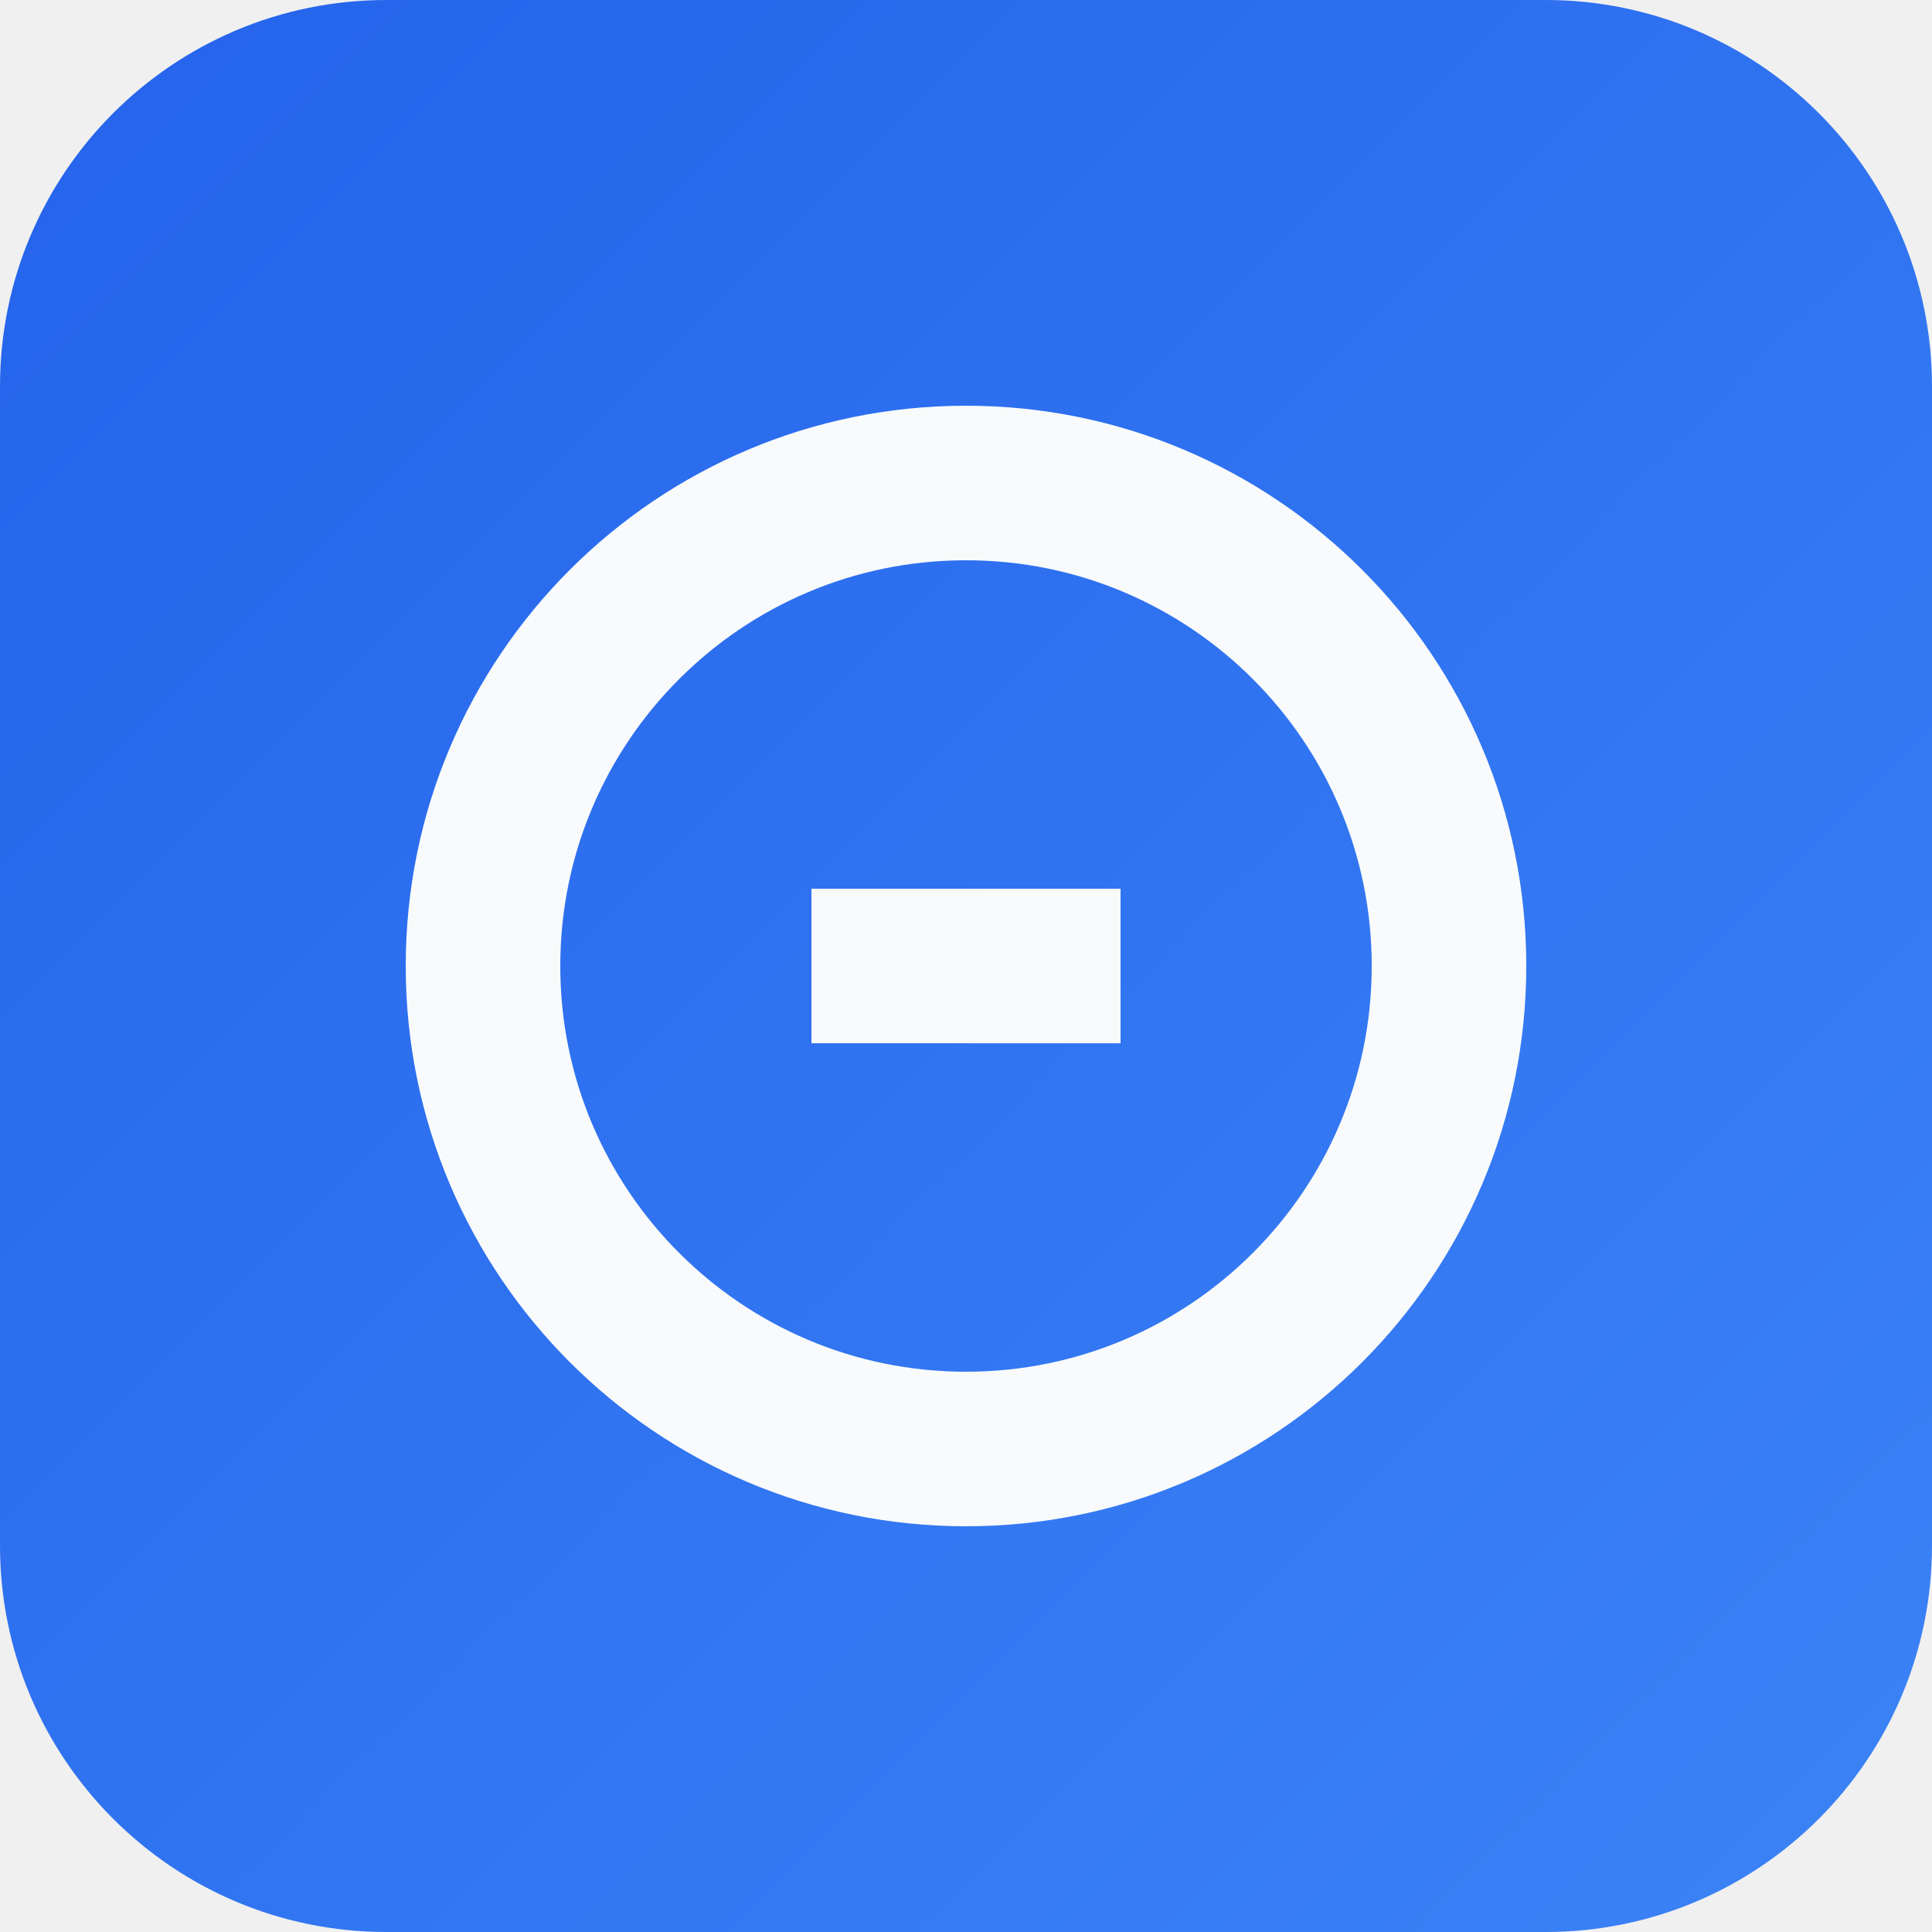
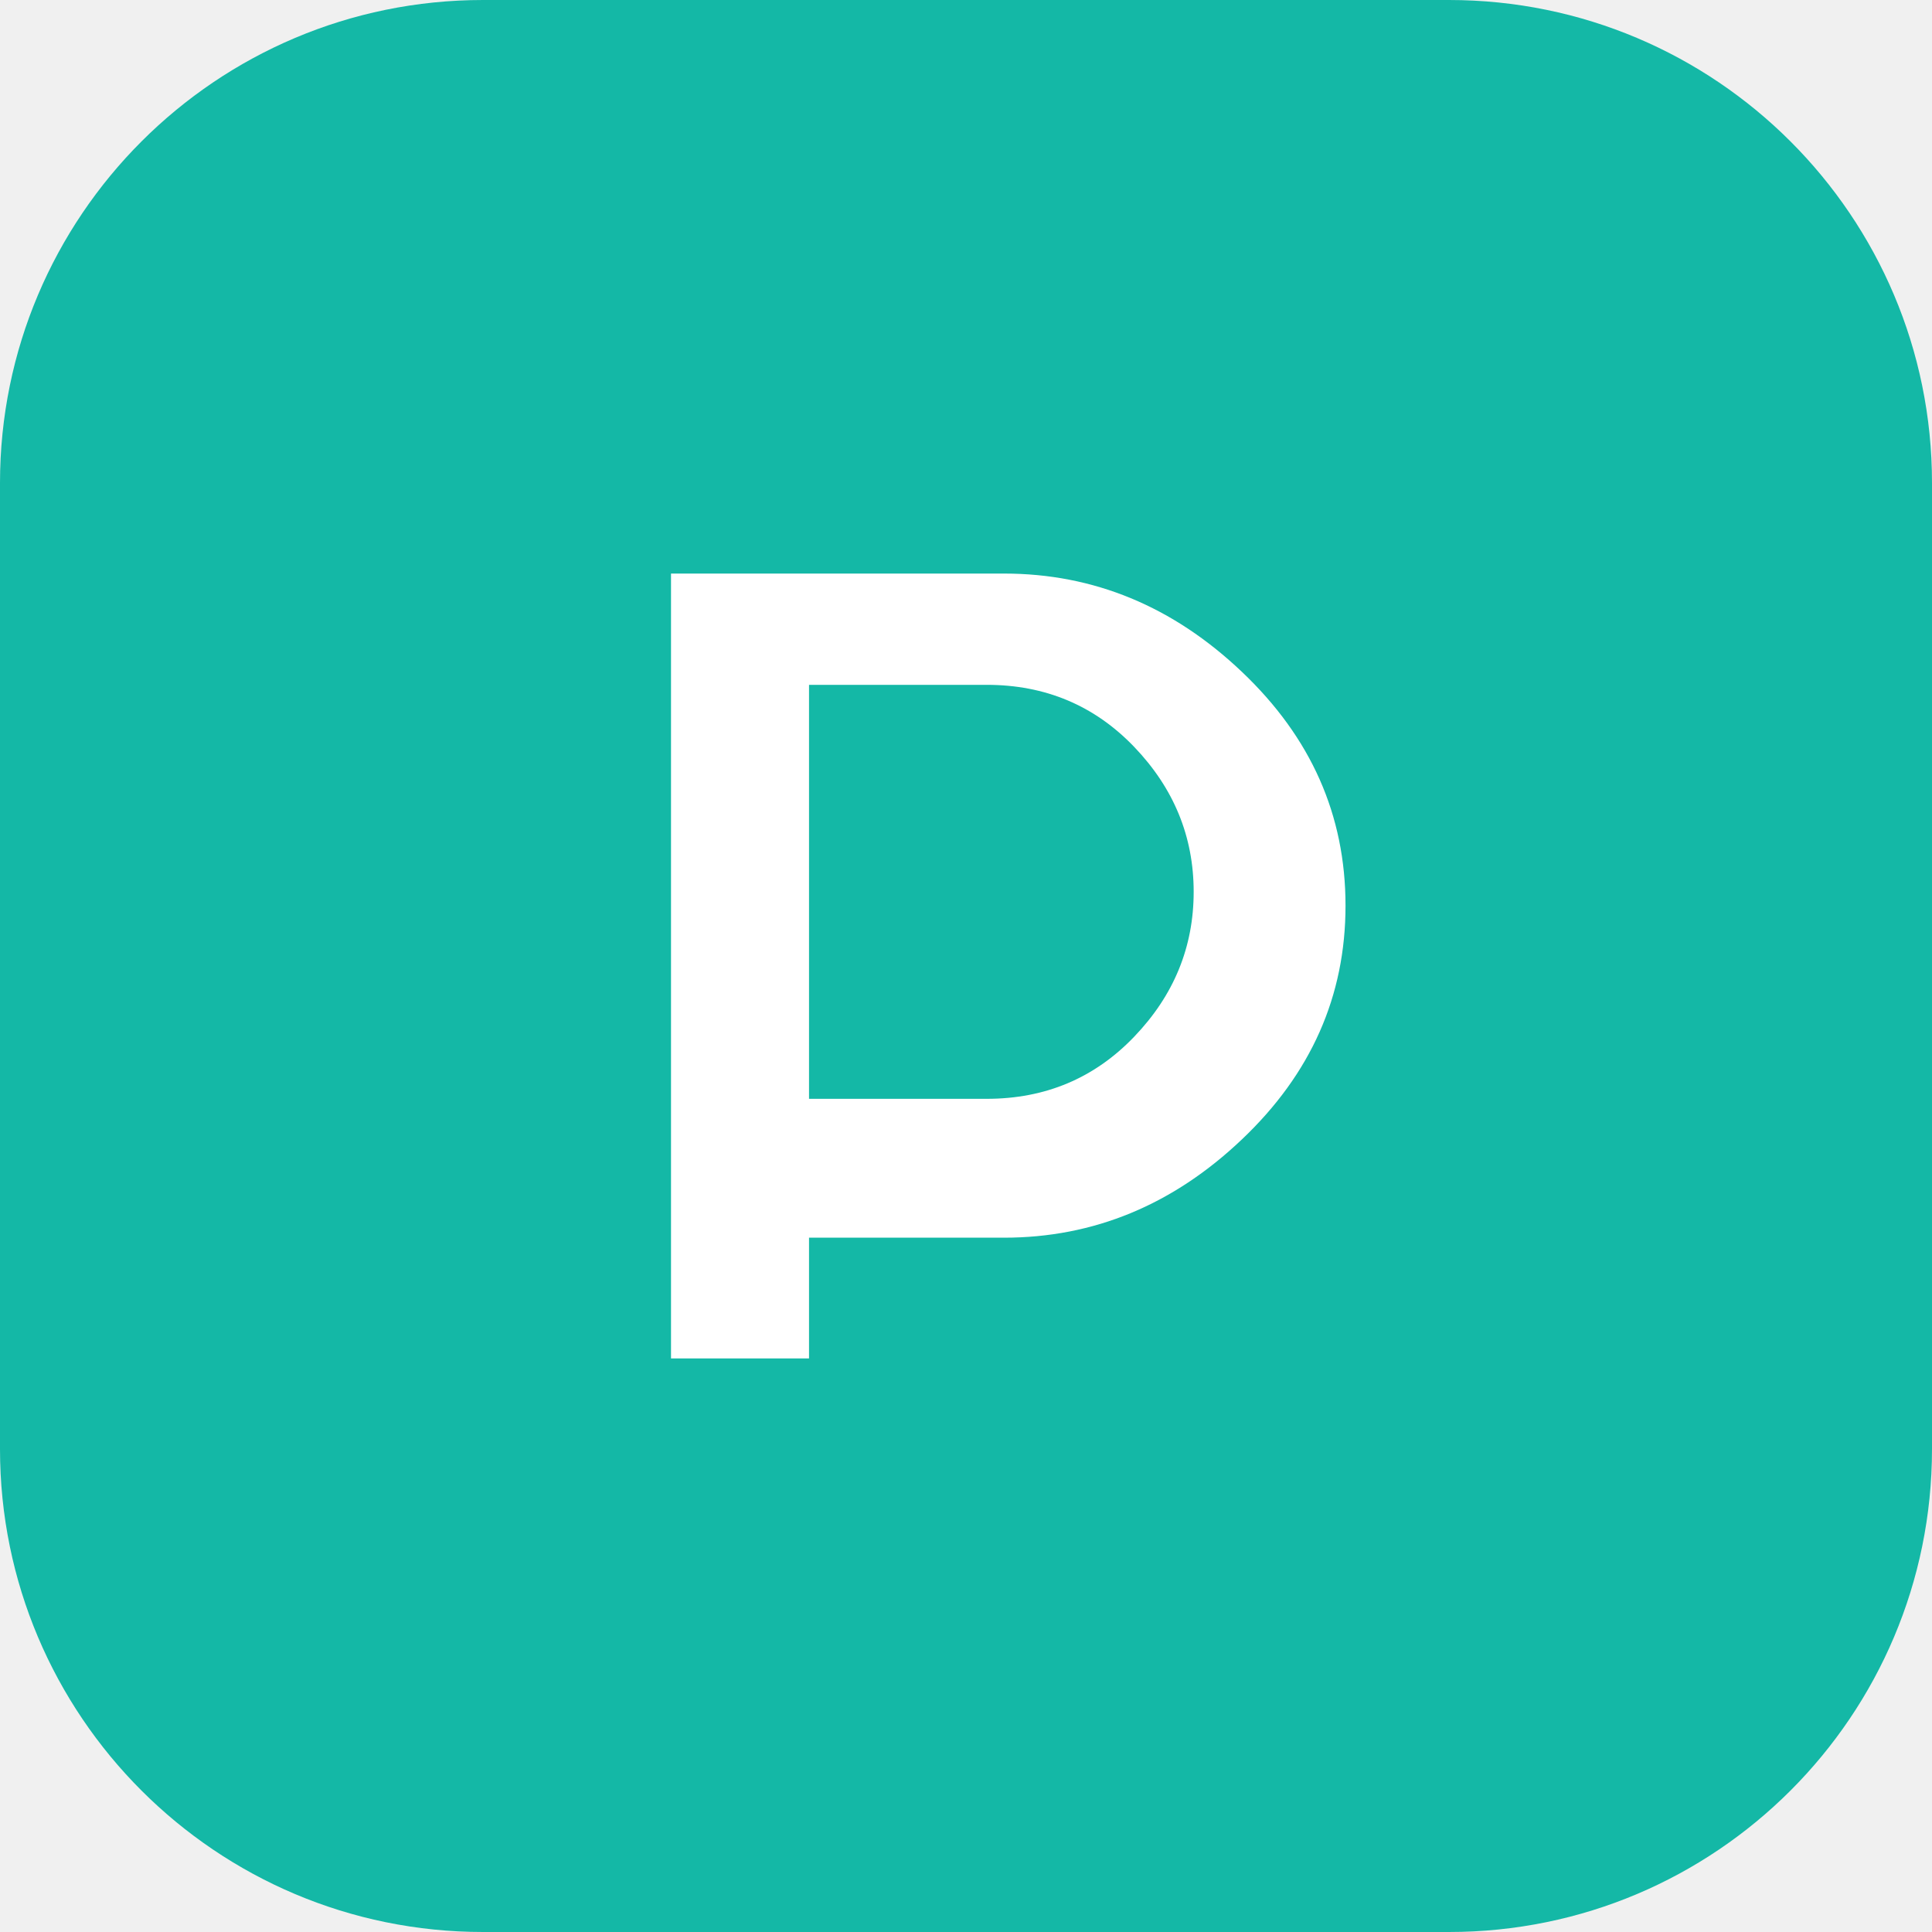
- <svg xmlns="http://www.w3.org/2000/svg" width="512" height="512" viewBox="0 0 100 100">
-   <defs>
-     <linearGradient id="grad1" x1="0%" y1="0%" x2="100%" y2="100%">
-       <stop offset="0%" style="stop-color:hsl(221, 83%, 53%);stop-opacity:1" />
-       <stop offset="100%" style="stop-color:hsl(217, 91%, 60%);stop-opacity:1" />
-     </linearGradient>
-   </defs>
-   <rect width="100" height="100" rx="20" fill="url(#grad1)" />
-   <path d="M 50,25 A 25,25 0 0 1 50,75 M 50,25 A 25,25 0 0 0 50,75" fill="none" stroke="hsl(210, 40%, 98%)" stroke-width="8" />
-   <line x1="42" y1="50" x2="58" y2="50" stroke="hsl(210, 40%, 98%)" stroke-width="8" />
+ <svg xmlns="http://www.w3.org/2000/svg" width="32" height="32" viewBox="0 0 32 32" fill="none">
+   <rect width="32" height="32" rx="8" fill="#14B8A6" />
+   <path d="M16.629 9.5C18.114 9.5 19.429 10.043 20.571 11.129C21.714 12.214 22.286 13.5 22.286 15C22.286 16.5 21.714 17.786 20.571 18.871C19.429 19.957 18.114 20.5 16.629 20.5H13.4V22.5H11.114V9.5H16.629ZM16.343 18.2C17.314 18.2 18.129 17.857 18.786 17.171C19.443 16.486 19.771 15.686 19.771 14.771C19.771 13.857 19.443 13.057 18.786 12.371C18.129 11.686 17.314 11.343 16.343 11.343H13.4V18.2H16.343Z" fill="white" />
</svg>
